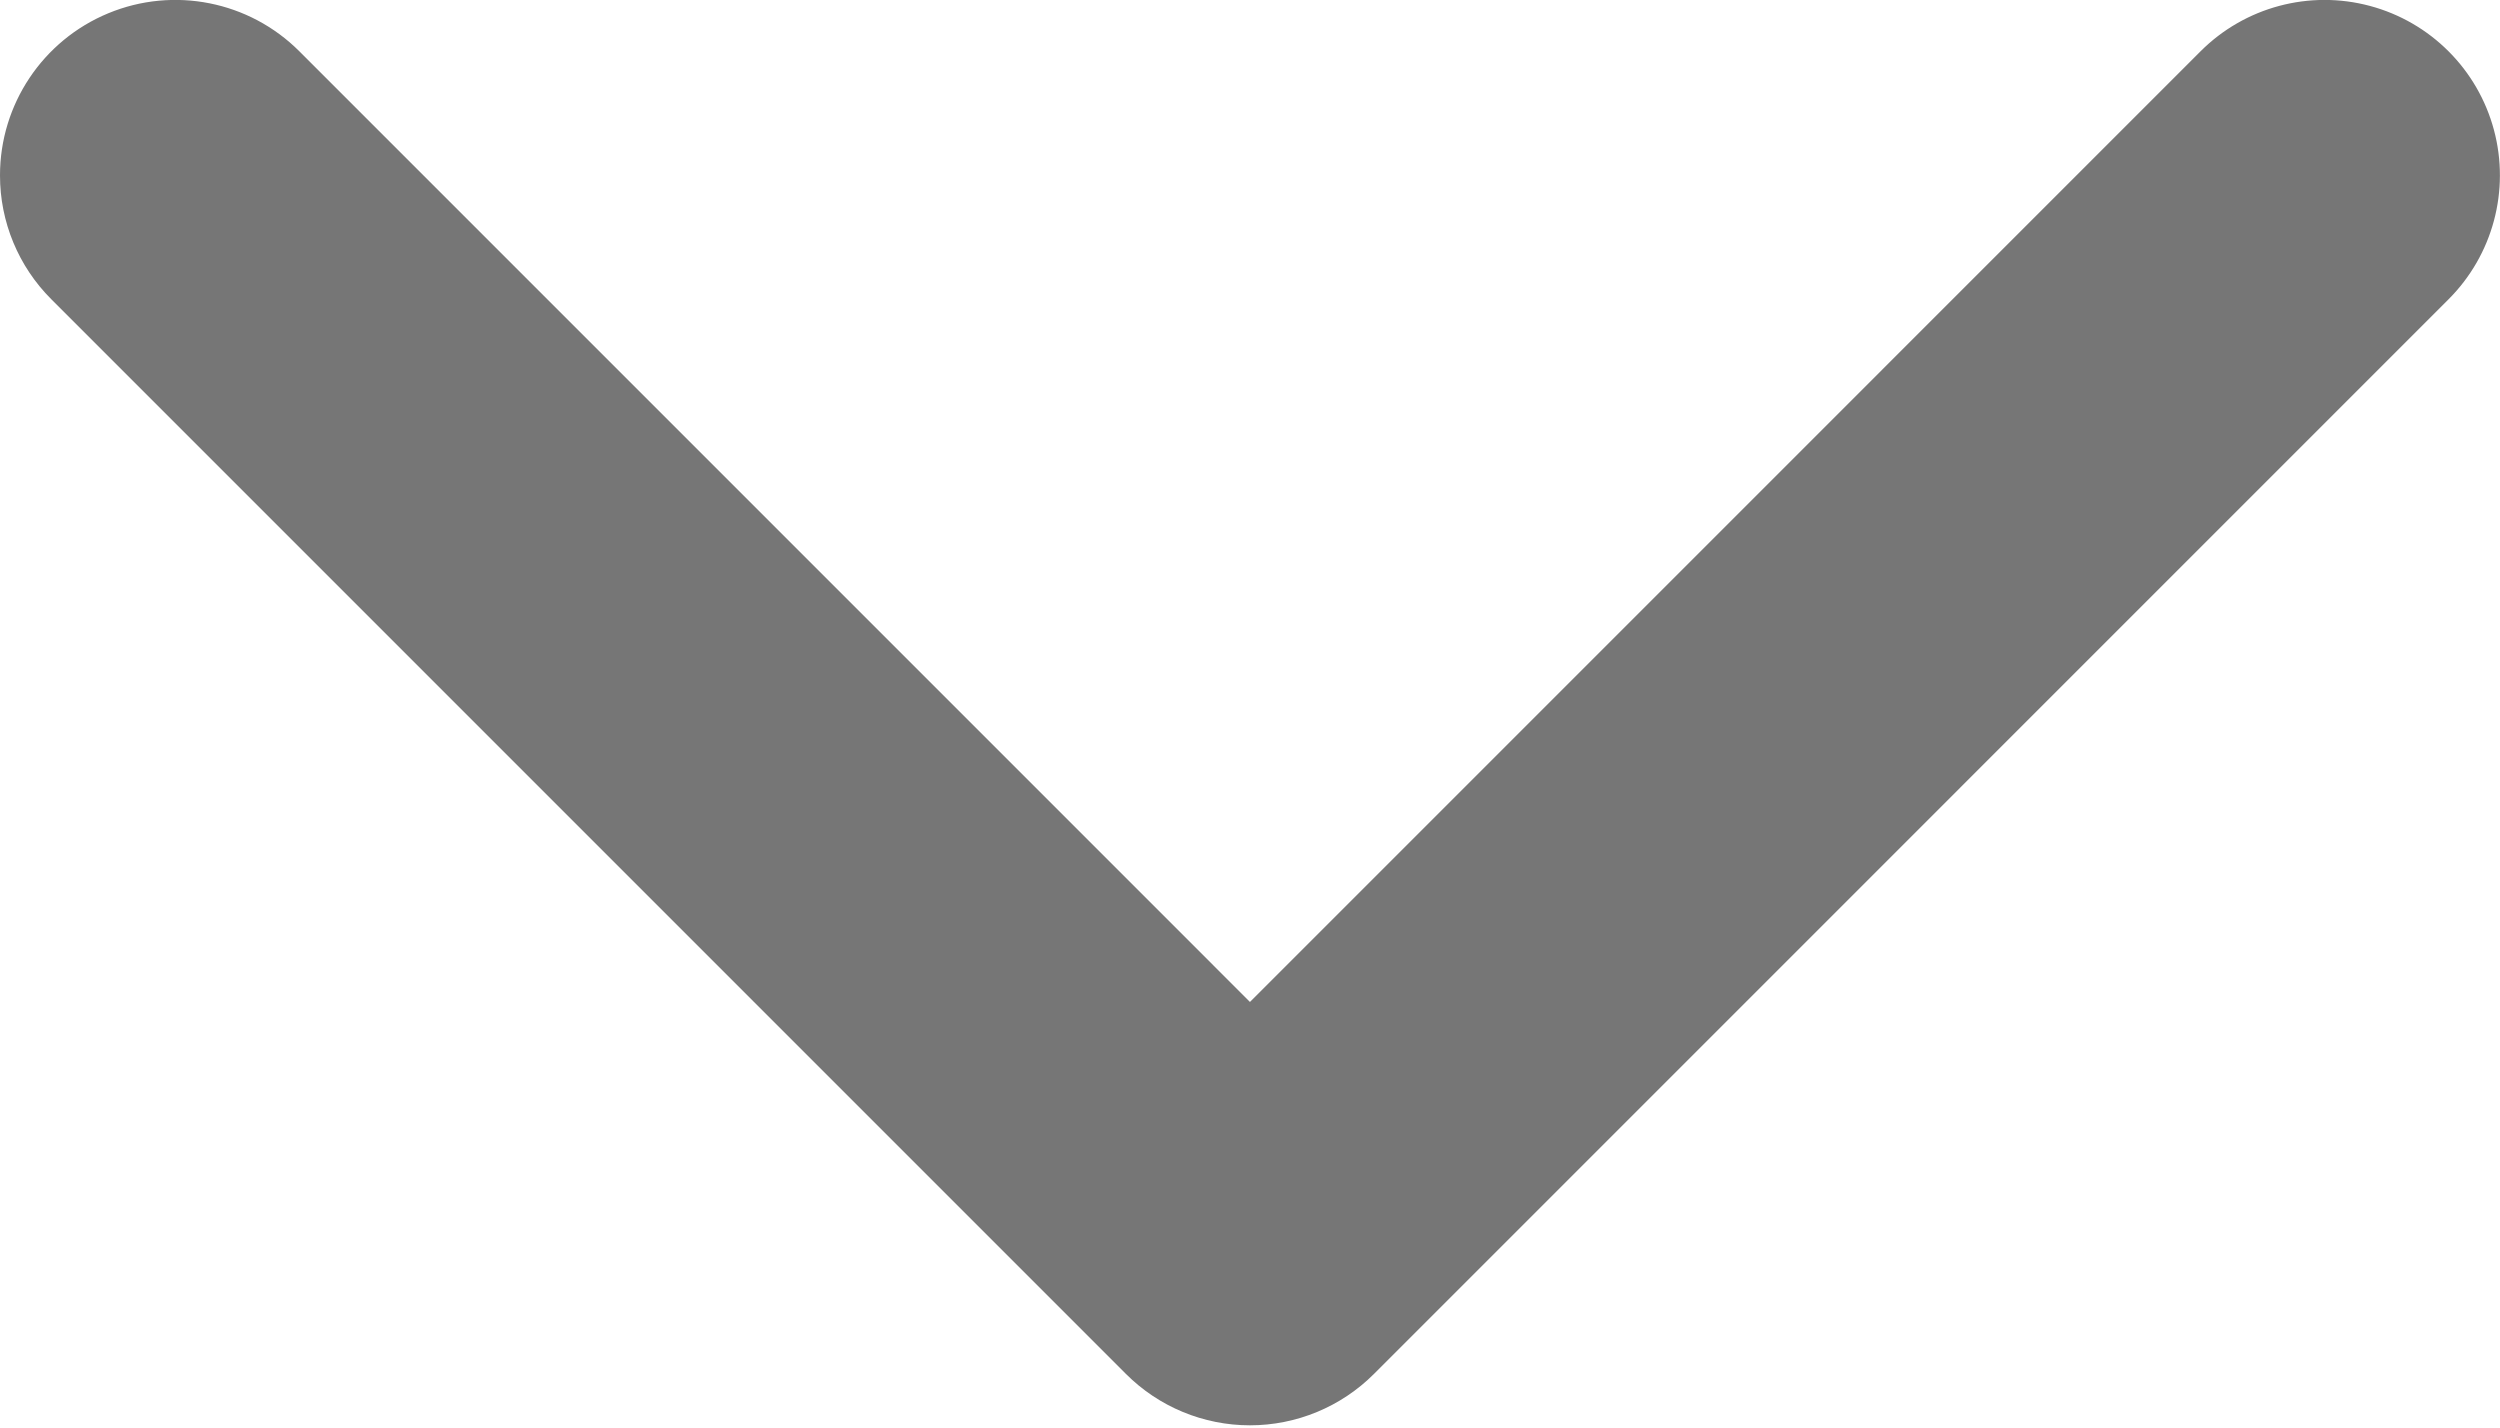
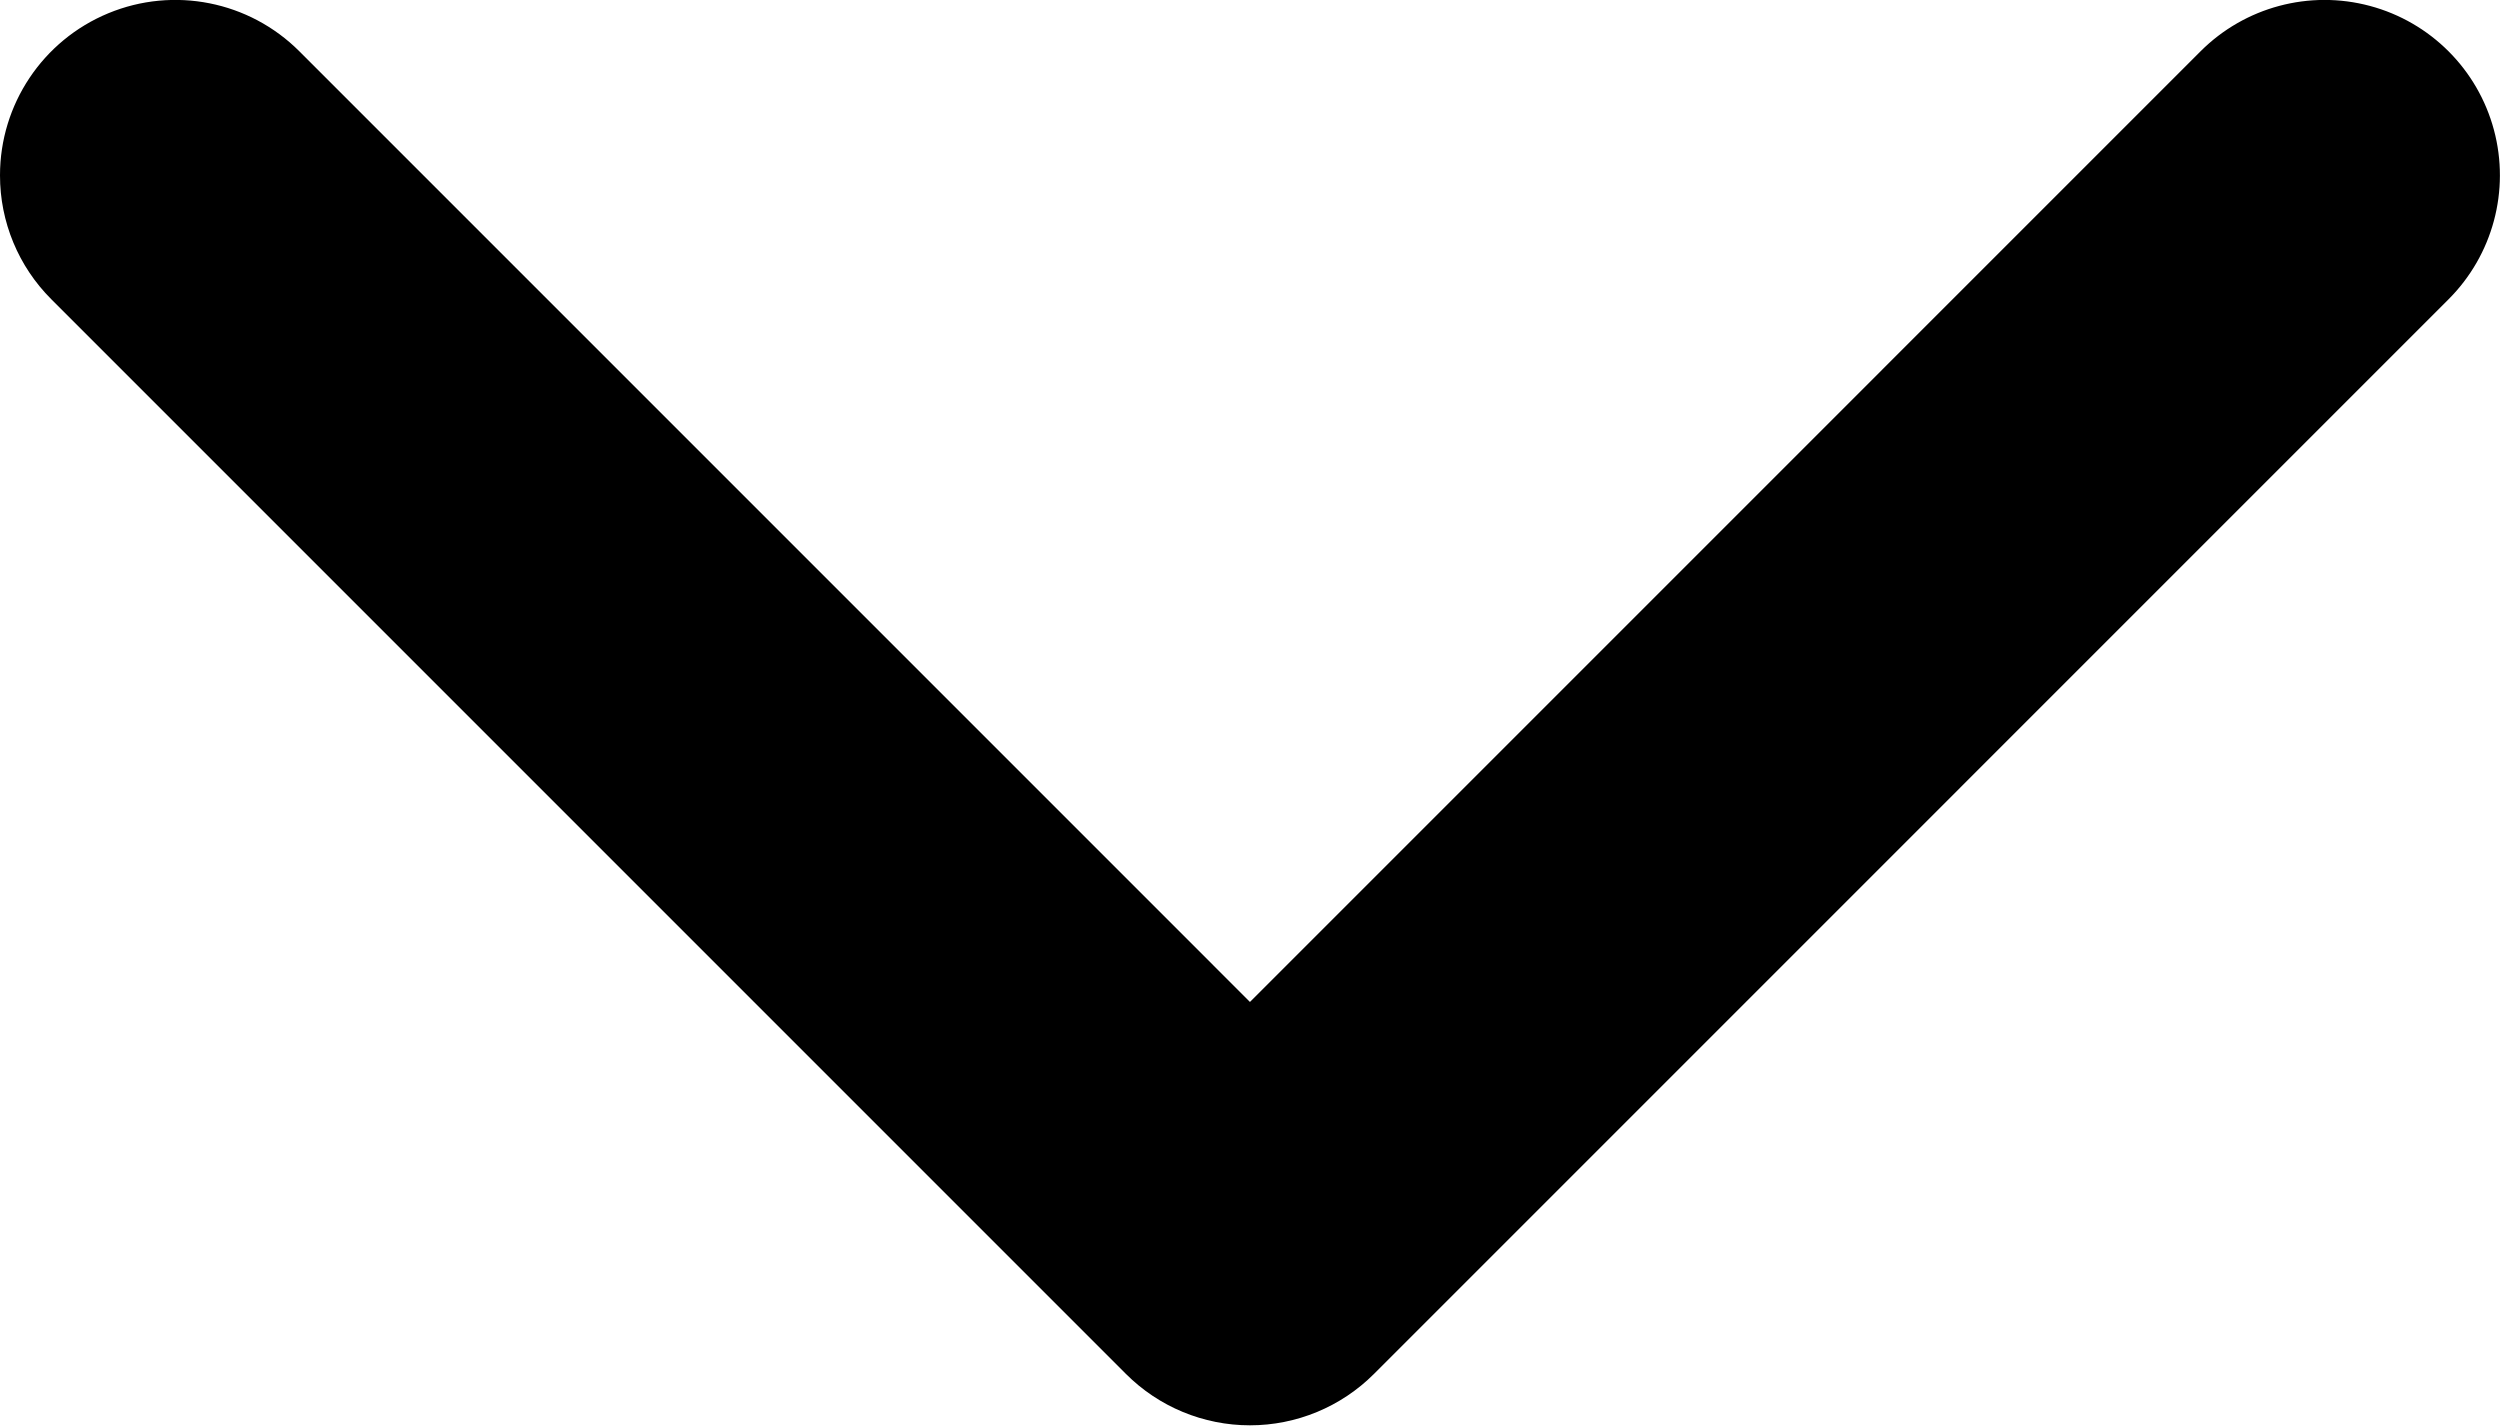
<svg xmlns="http://www.w3.org/2000/svg" width="499px" height="285px" viewBox="0 0 499 285" version="1.1">
-   <path d="M-2.66453526e-14,35 C-0.005,20.841 8.521,8.074 21.601,2.654 C34.681,-2.767 49.739,0.228 59.75,10.24 L249.49,199.99 L439.23,10.24 C448.072,1.398 460.96,-2.056 473.039,1.181 C485.118,4.417 494.553,13.852 497.789,25.931 C501.026,38.01 497.572,50.898 488.73,59.74 L274.24,274.24 C267.676,280.805 258.773,284.493 249.49,284.493 C240.207,284.493 231.304,280.805 224.74,274.24 L10.25,59.74 C3.679,53.185 -0.01,44.282 -2.66453526e-14,35 Z" fill="#767676" fill-rule="nonzero" />
+   <path d="M-2.66453526e-14,35 C-0.005,20.841 8.521,8.074 21.601,2.654 C34.681,-2.767 49.739,0.228 59.75,10.24 L249.49,199.99 L439.23,10.24 C448.072,1.398 460.96,-2.056 473.039,1.181 C485.118,4.417 494.553,13.852 497.789,25.931 C501.026,38.01 497.572,50.898 488.73,59.74 L274.24,274.24 C267.676,280.805 258.773,284.493 249.49,284.493 C240.207,284.493 231.304,280.805 224.74,274.24 L10.25,59.74 C3.679,53.185 -0.01,44.282 -2.66453526e-14,35 Z" fill="#000000" fill-rule="nonzero" />
</svg>
